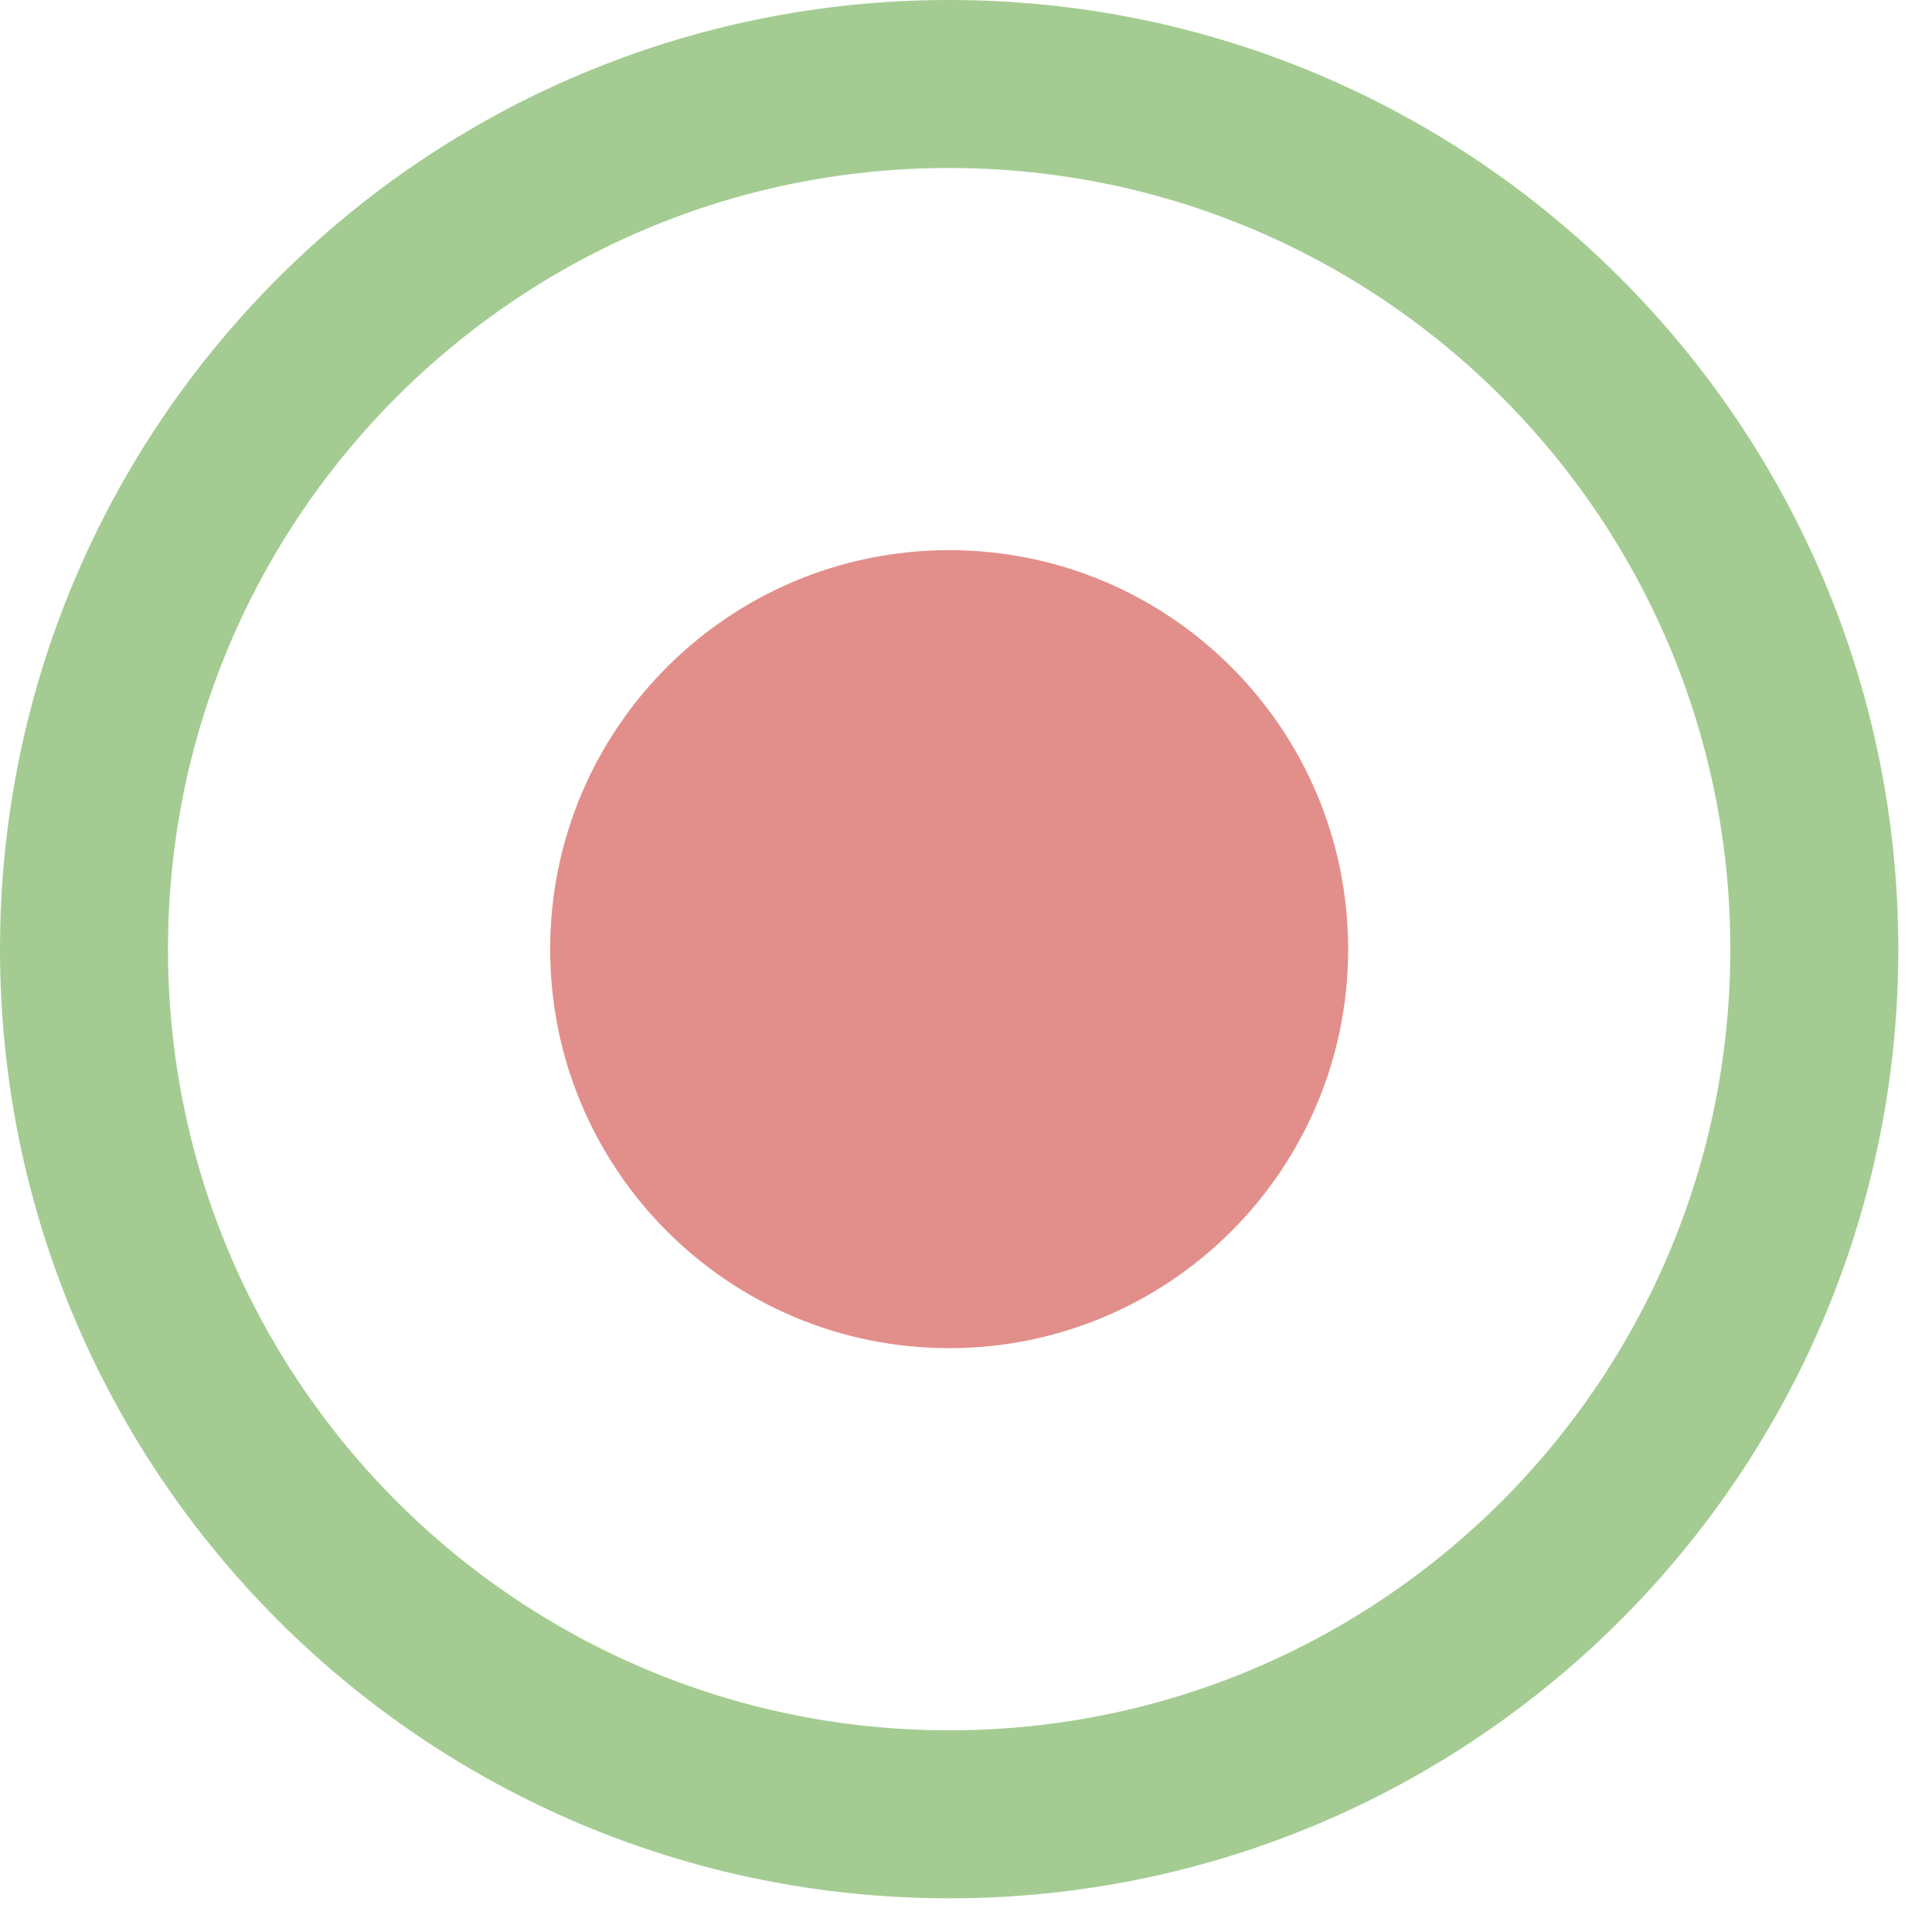
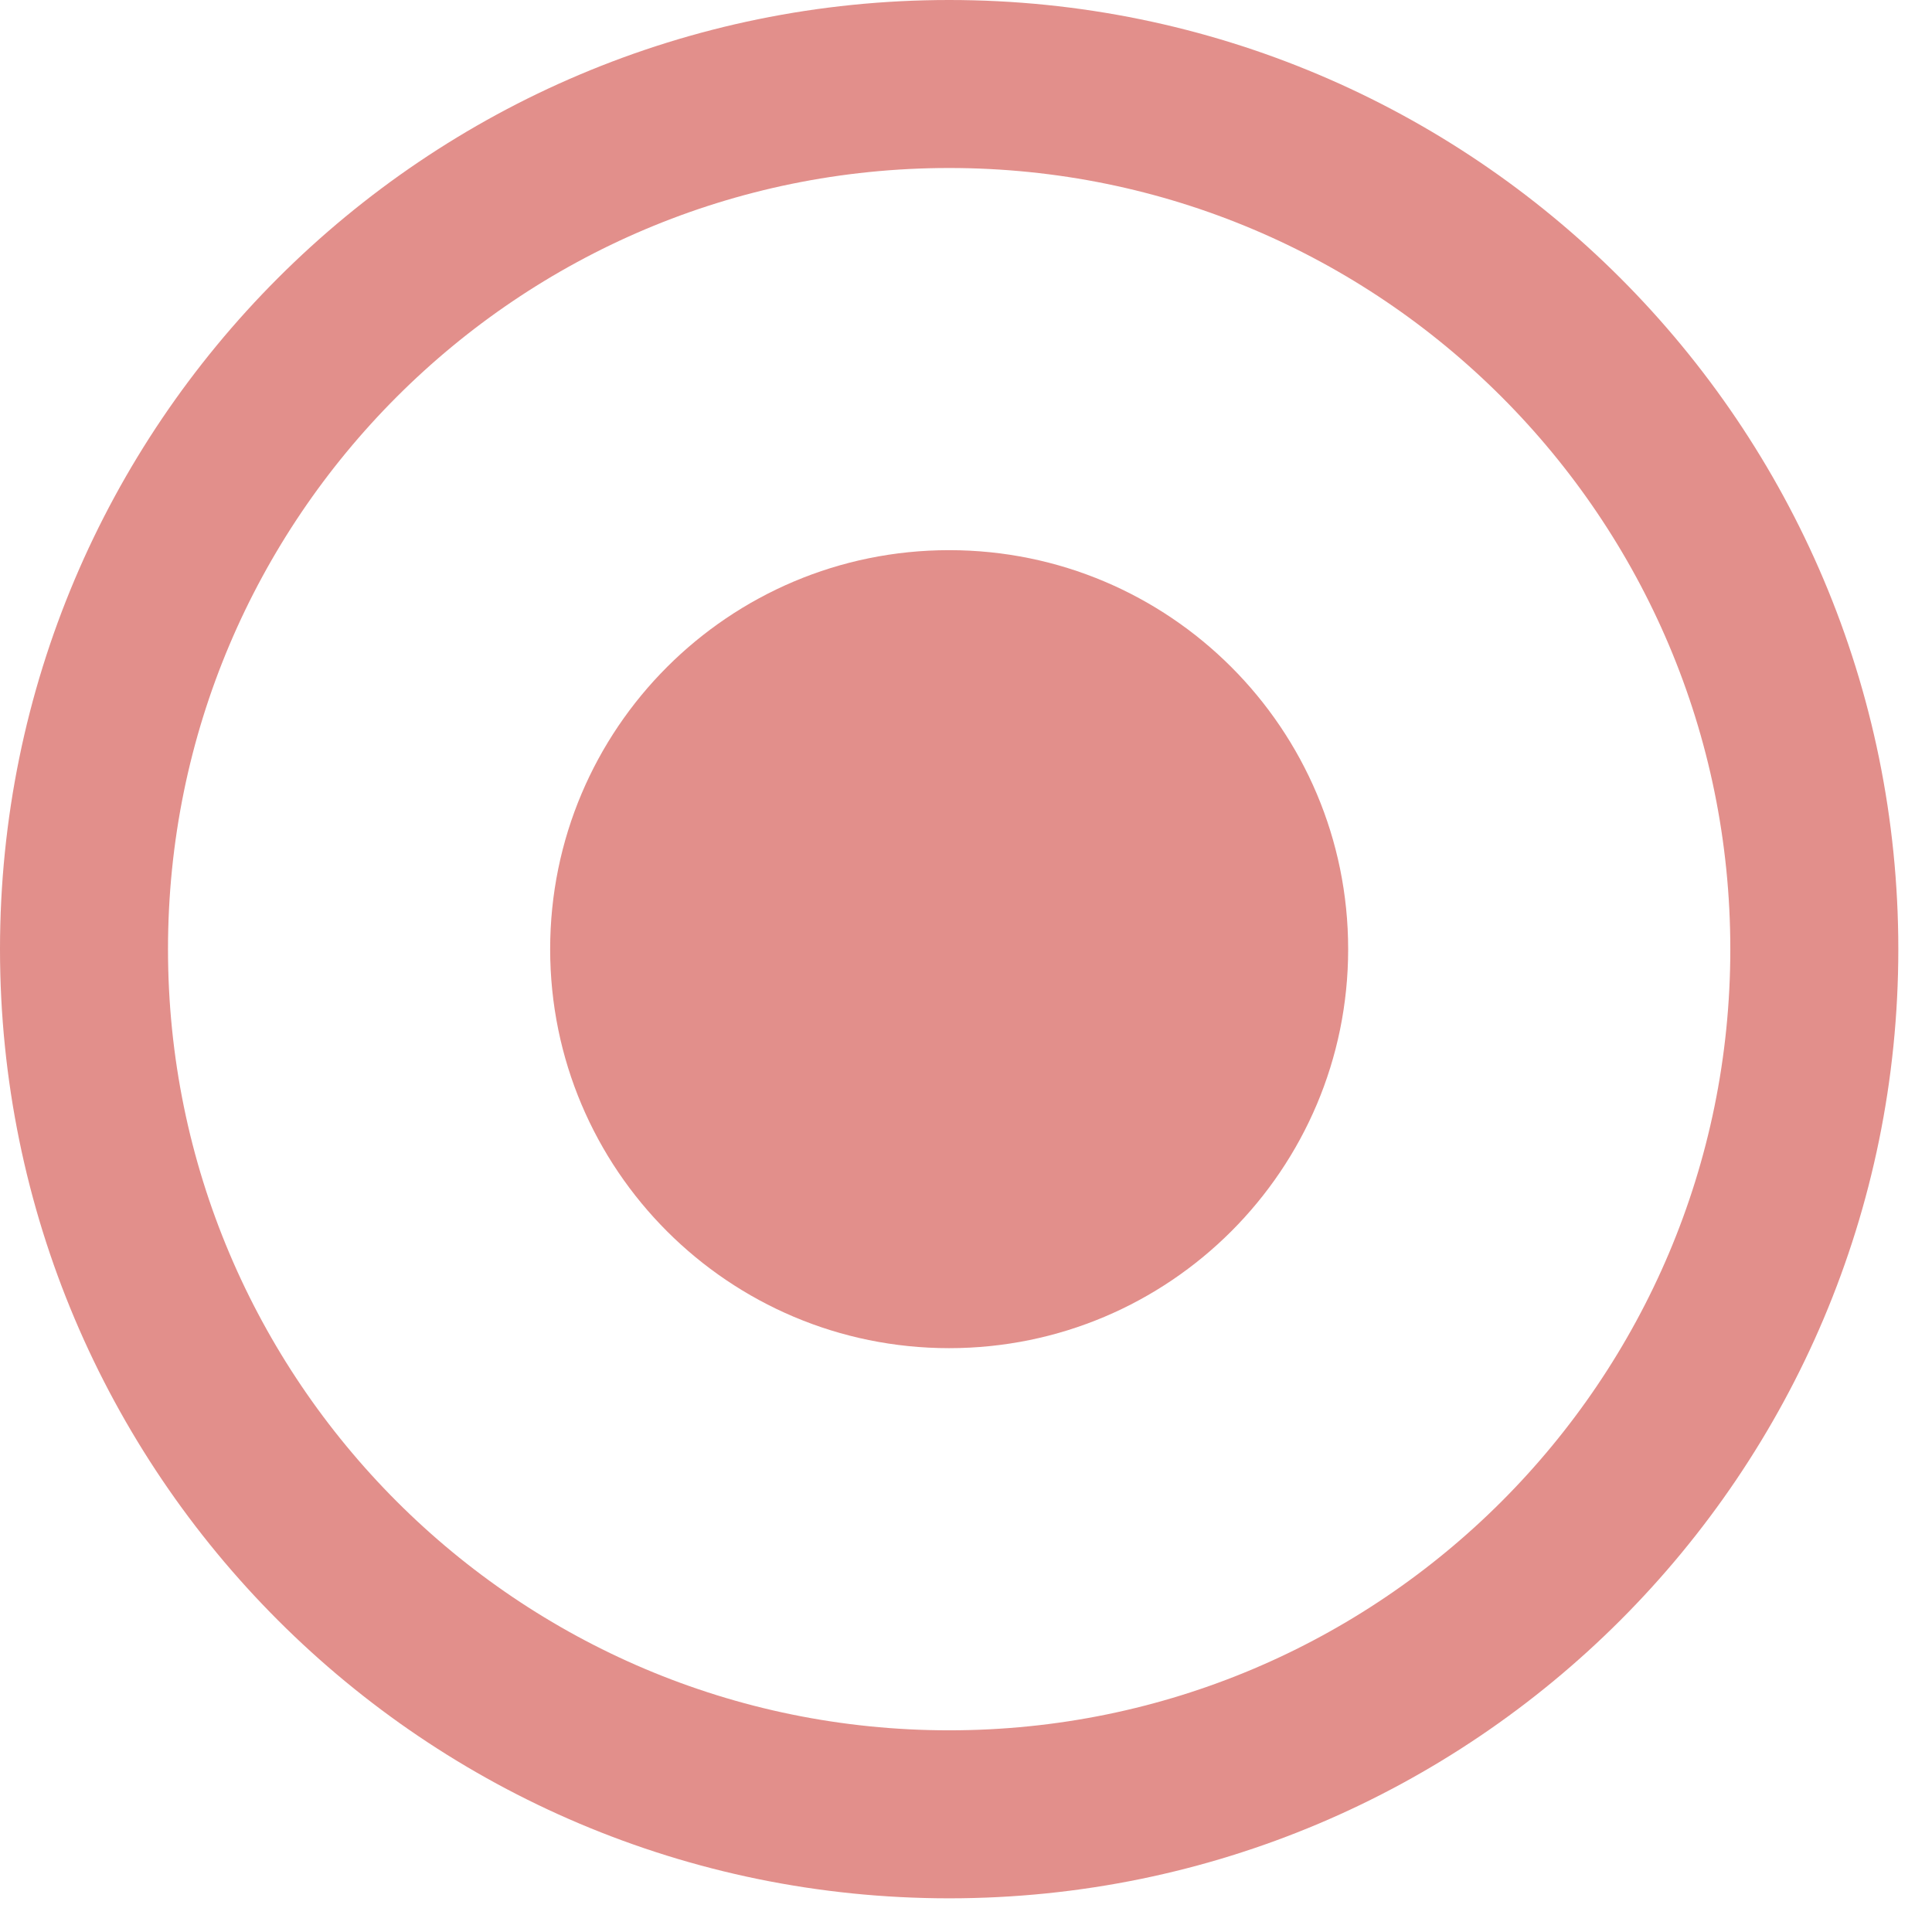
<svg xmlns="http://www.w3.org/2000/svg" width="46" height="46" viewBox="0 0 46 46" fill="none">
-   <circle opacity="0.7" cx="22.599" cy="22.599" r="20.599" stroke="#7EB764" stroke-width="4" />
+   <circle opacity="0.7" cx="22.599" cy="22.599" r="20.599" stroke="#D5605A" stroke-width="4" />
  <circle opacity="0.7" cx="22.599" cy="22.599" r="9.5" fill="#D5605A" />
</svg>
